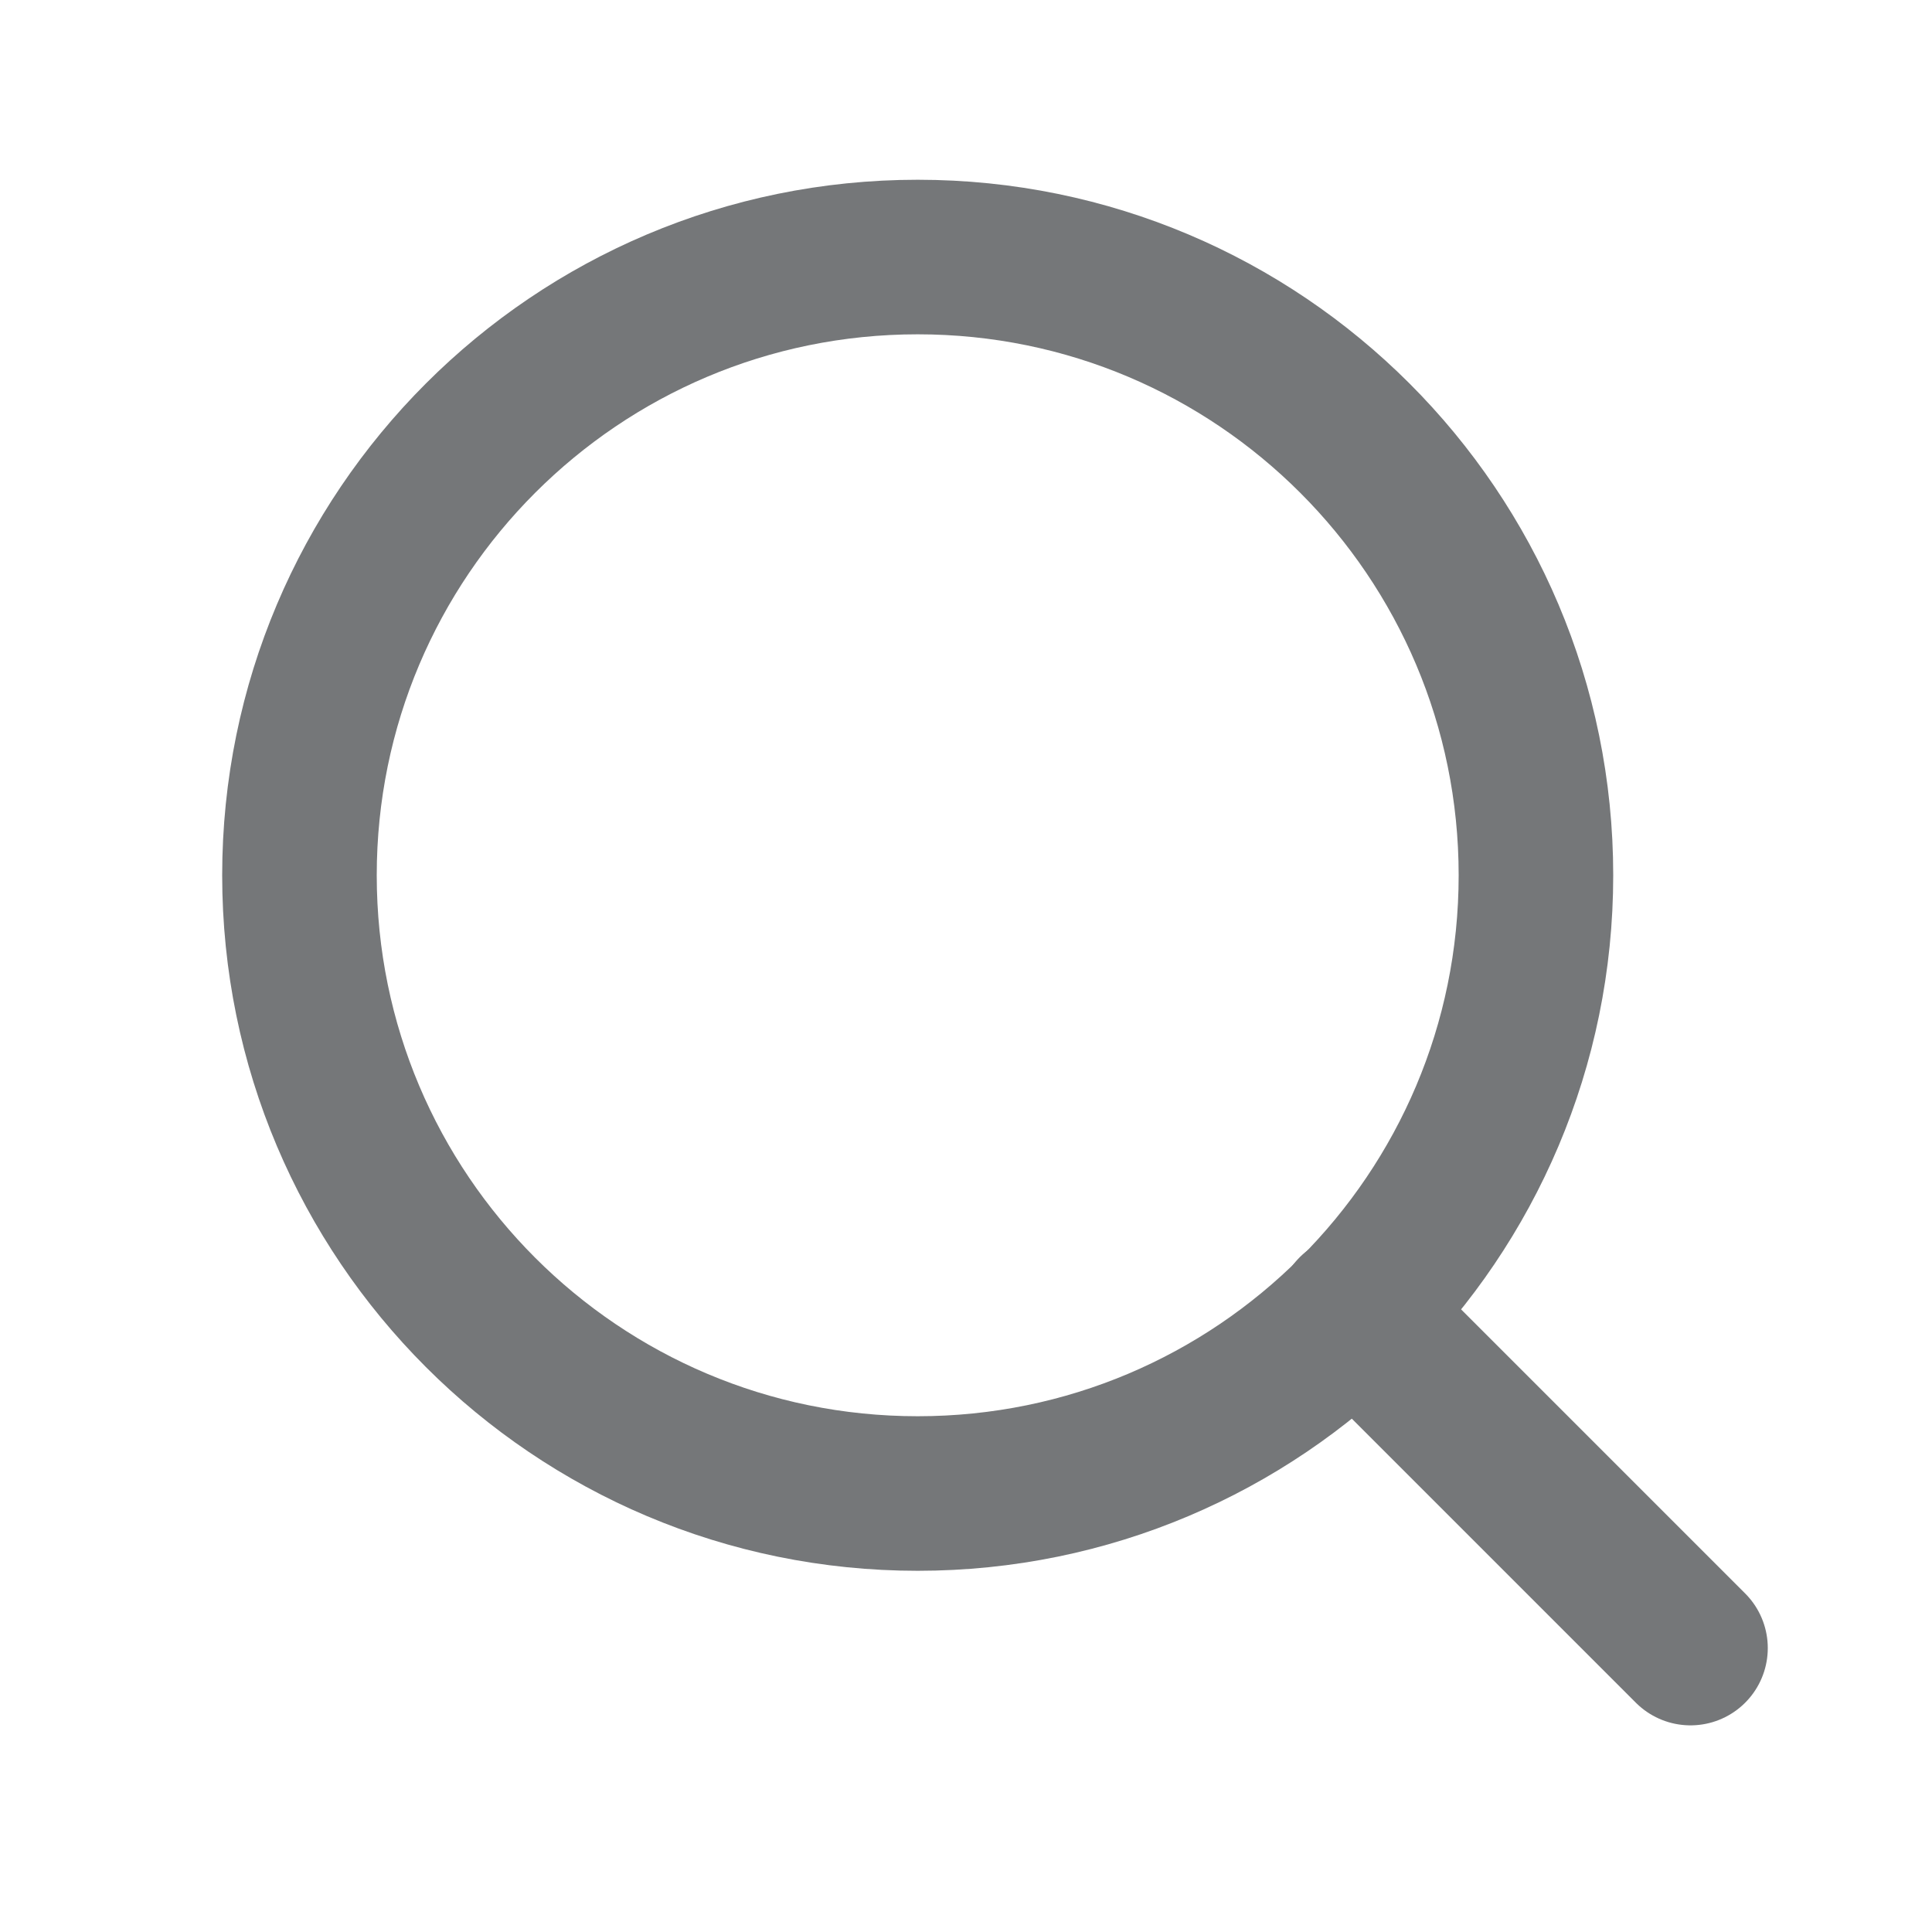
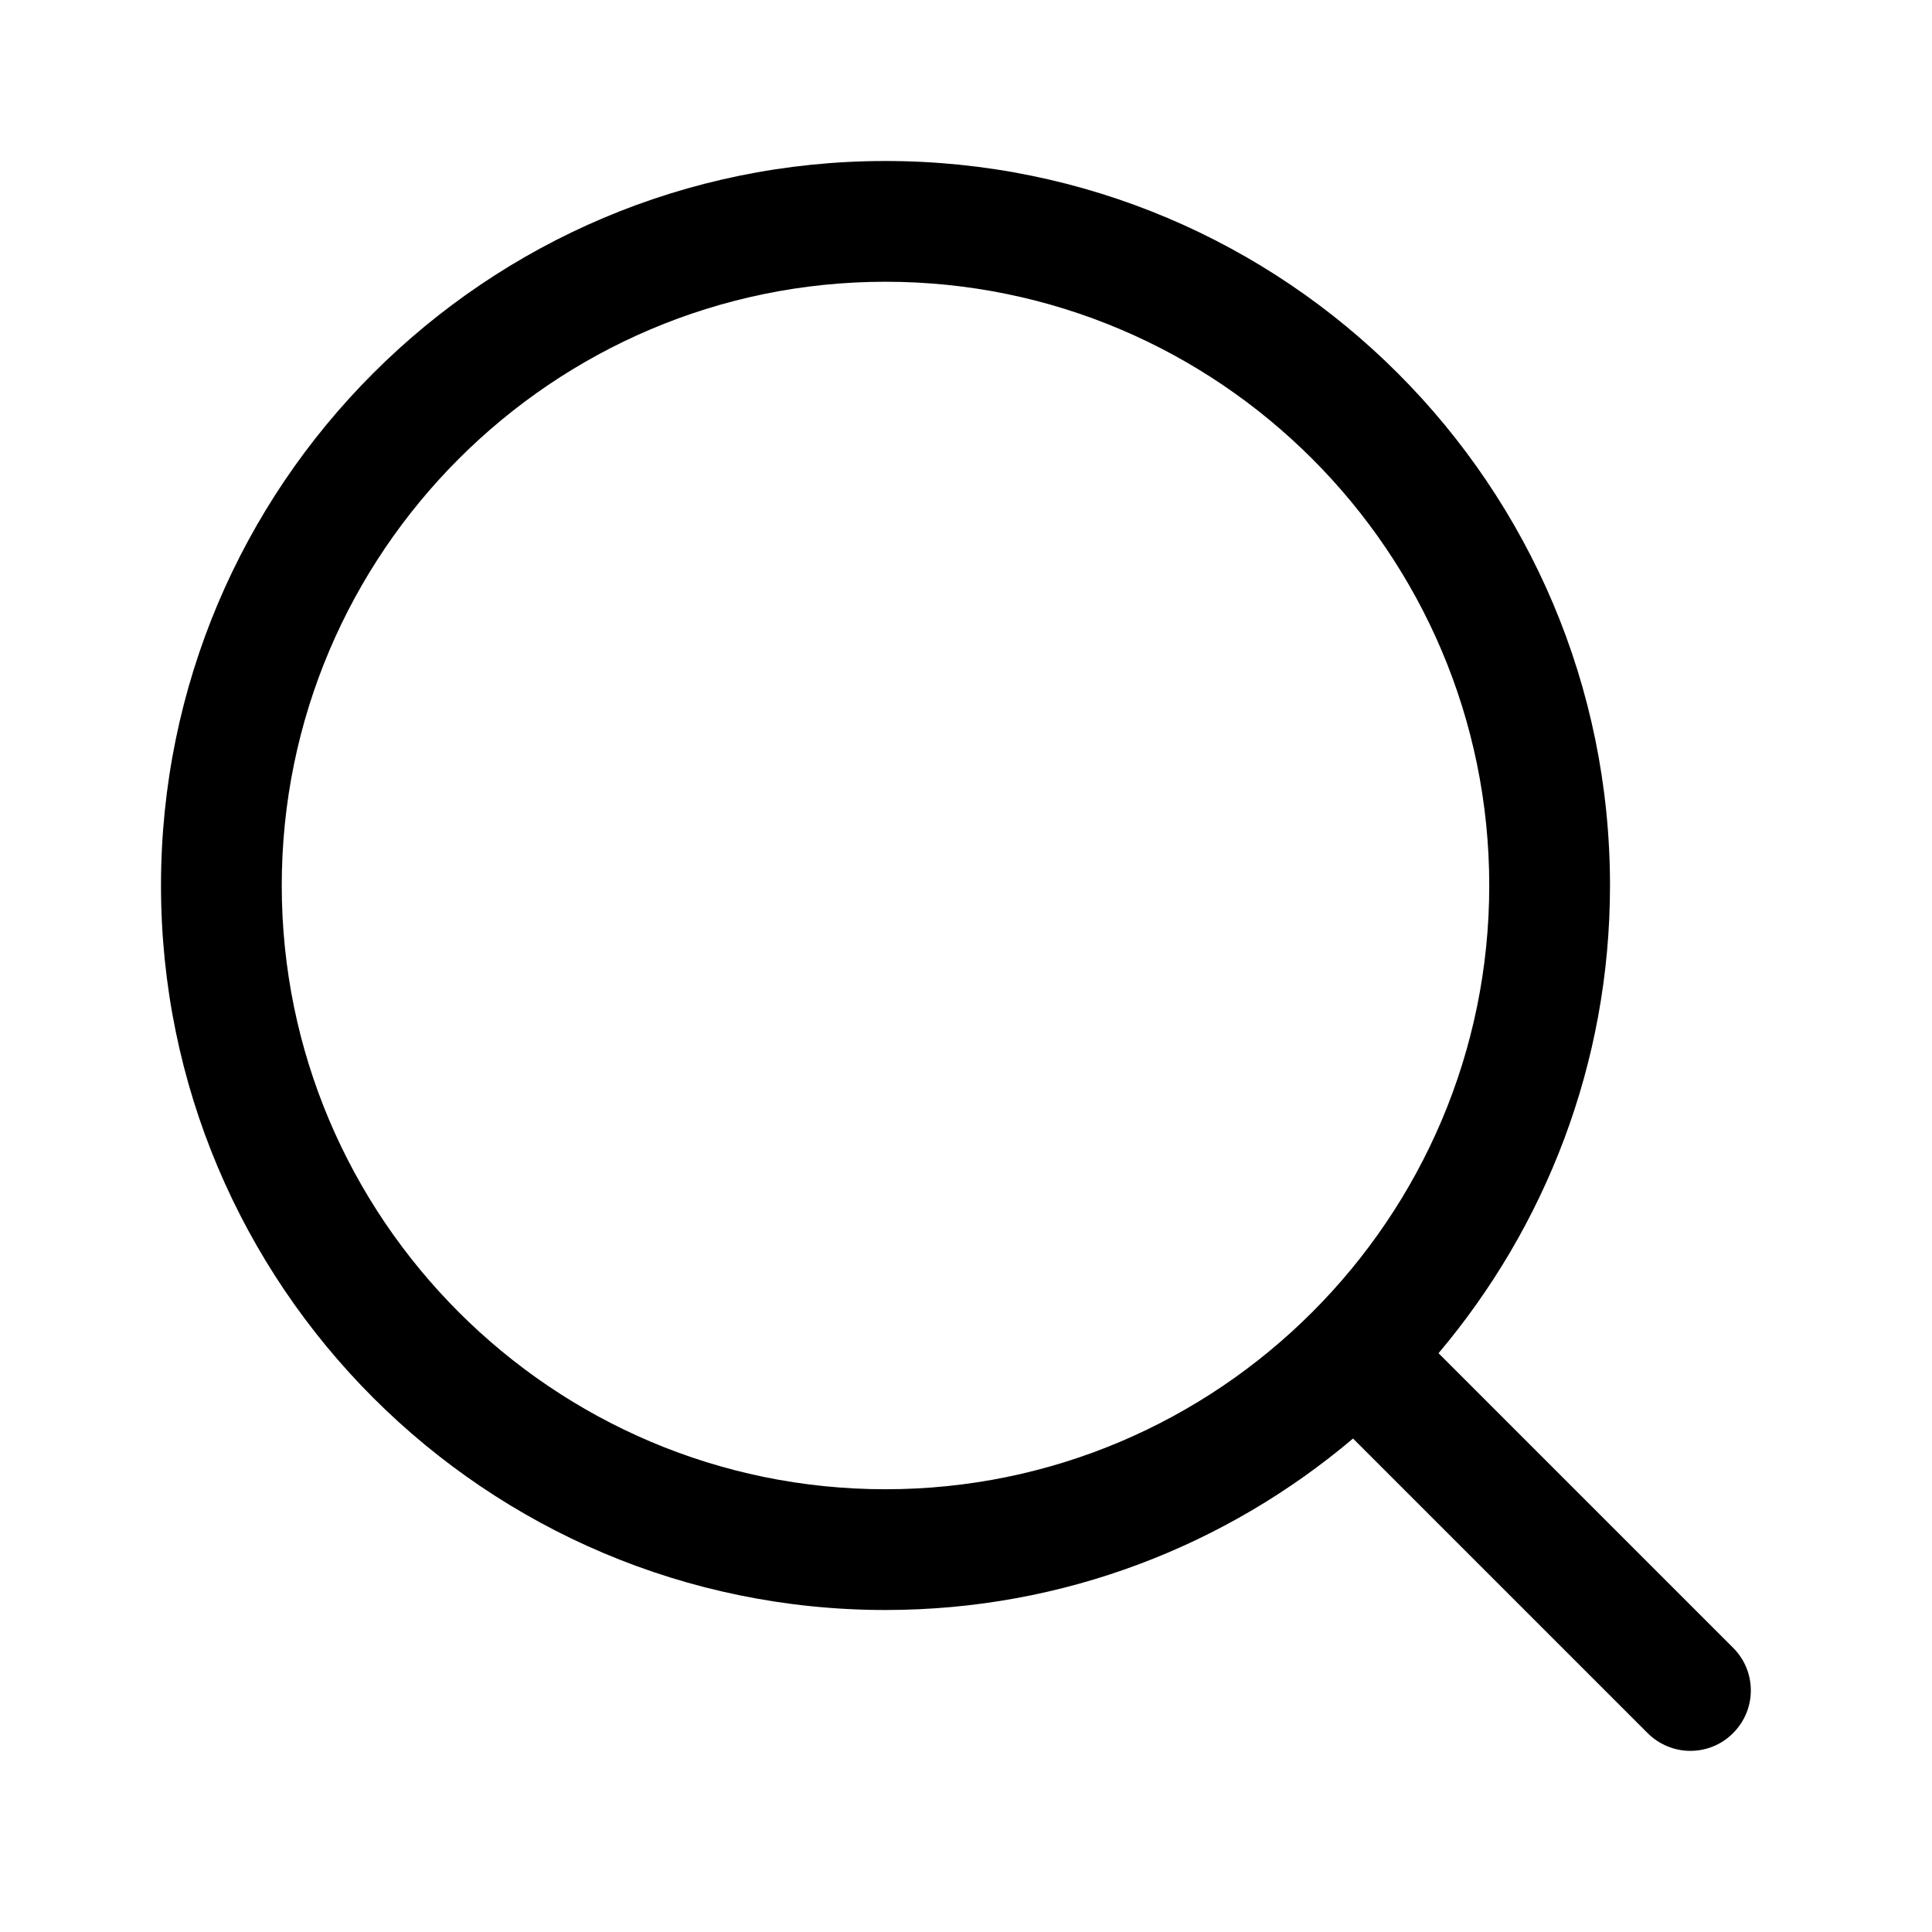
- <svg xmlns="http://www.w3.org/2000/svg" width="25" height="25" viewBox="0 0 25 25" fill="none">
-   <path d="M11.875 19.326C16.293 19.326 19.875 15.744 19.875 11.326C19.875 6.908 16.293 3.326 11.875 3.326C7.457 3.326 3.875 6.908 3.875 11.326C3.875 15.744 7.457 19.326 11.875 19.326Z" stroke="#757779" stroke-width="2" stroke-linecap="round" stroke-linejoin="round" />
-   <path d="M21.875 21.326L17.525 16.976" stroke="#757779" stroke-width="2" stroke-linecap="round" stroke-linejoin="round" />
+ <svg class="icon" aria-hidden="true" viewBox="0 0 24 24">
+   <g>
+     <path d="M21.53 20.47l-3.66-3.66C19.195 15.24 20 13.214 20 11c0-4.97-4.03-9-9-9s-9 4.03-9 9 4.03 9 9 9c2.215 0 4.24-.804 5.808-2.13l3.66 3.66c.147.146.34.22.53.22s.385-.073.53-.22c.295-.293.295-.767.002-1.06zM3.5 11c0-4.135 3.365-7.5 7.5-7.5s7.5 3.365 7.5 7.5-3.365 7.5-7.5 7.5-7.5-3.365-7.5-7.5z" />
+   </g>
</svg>
